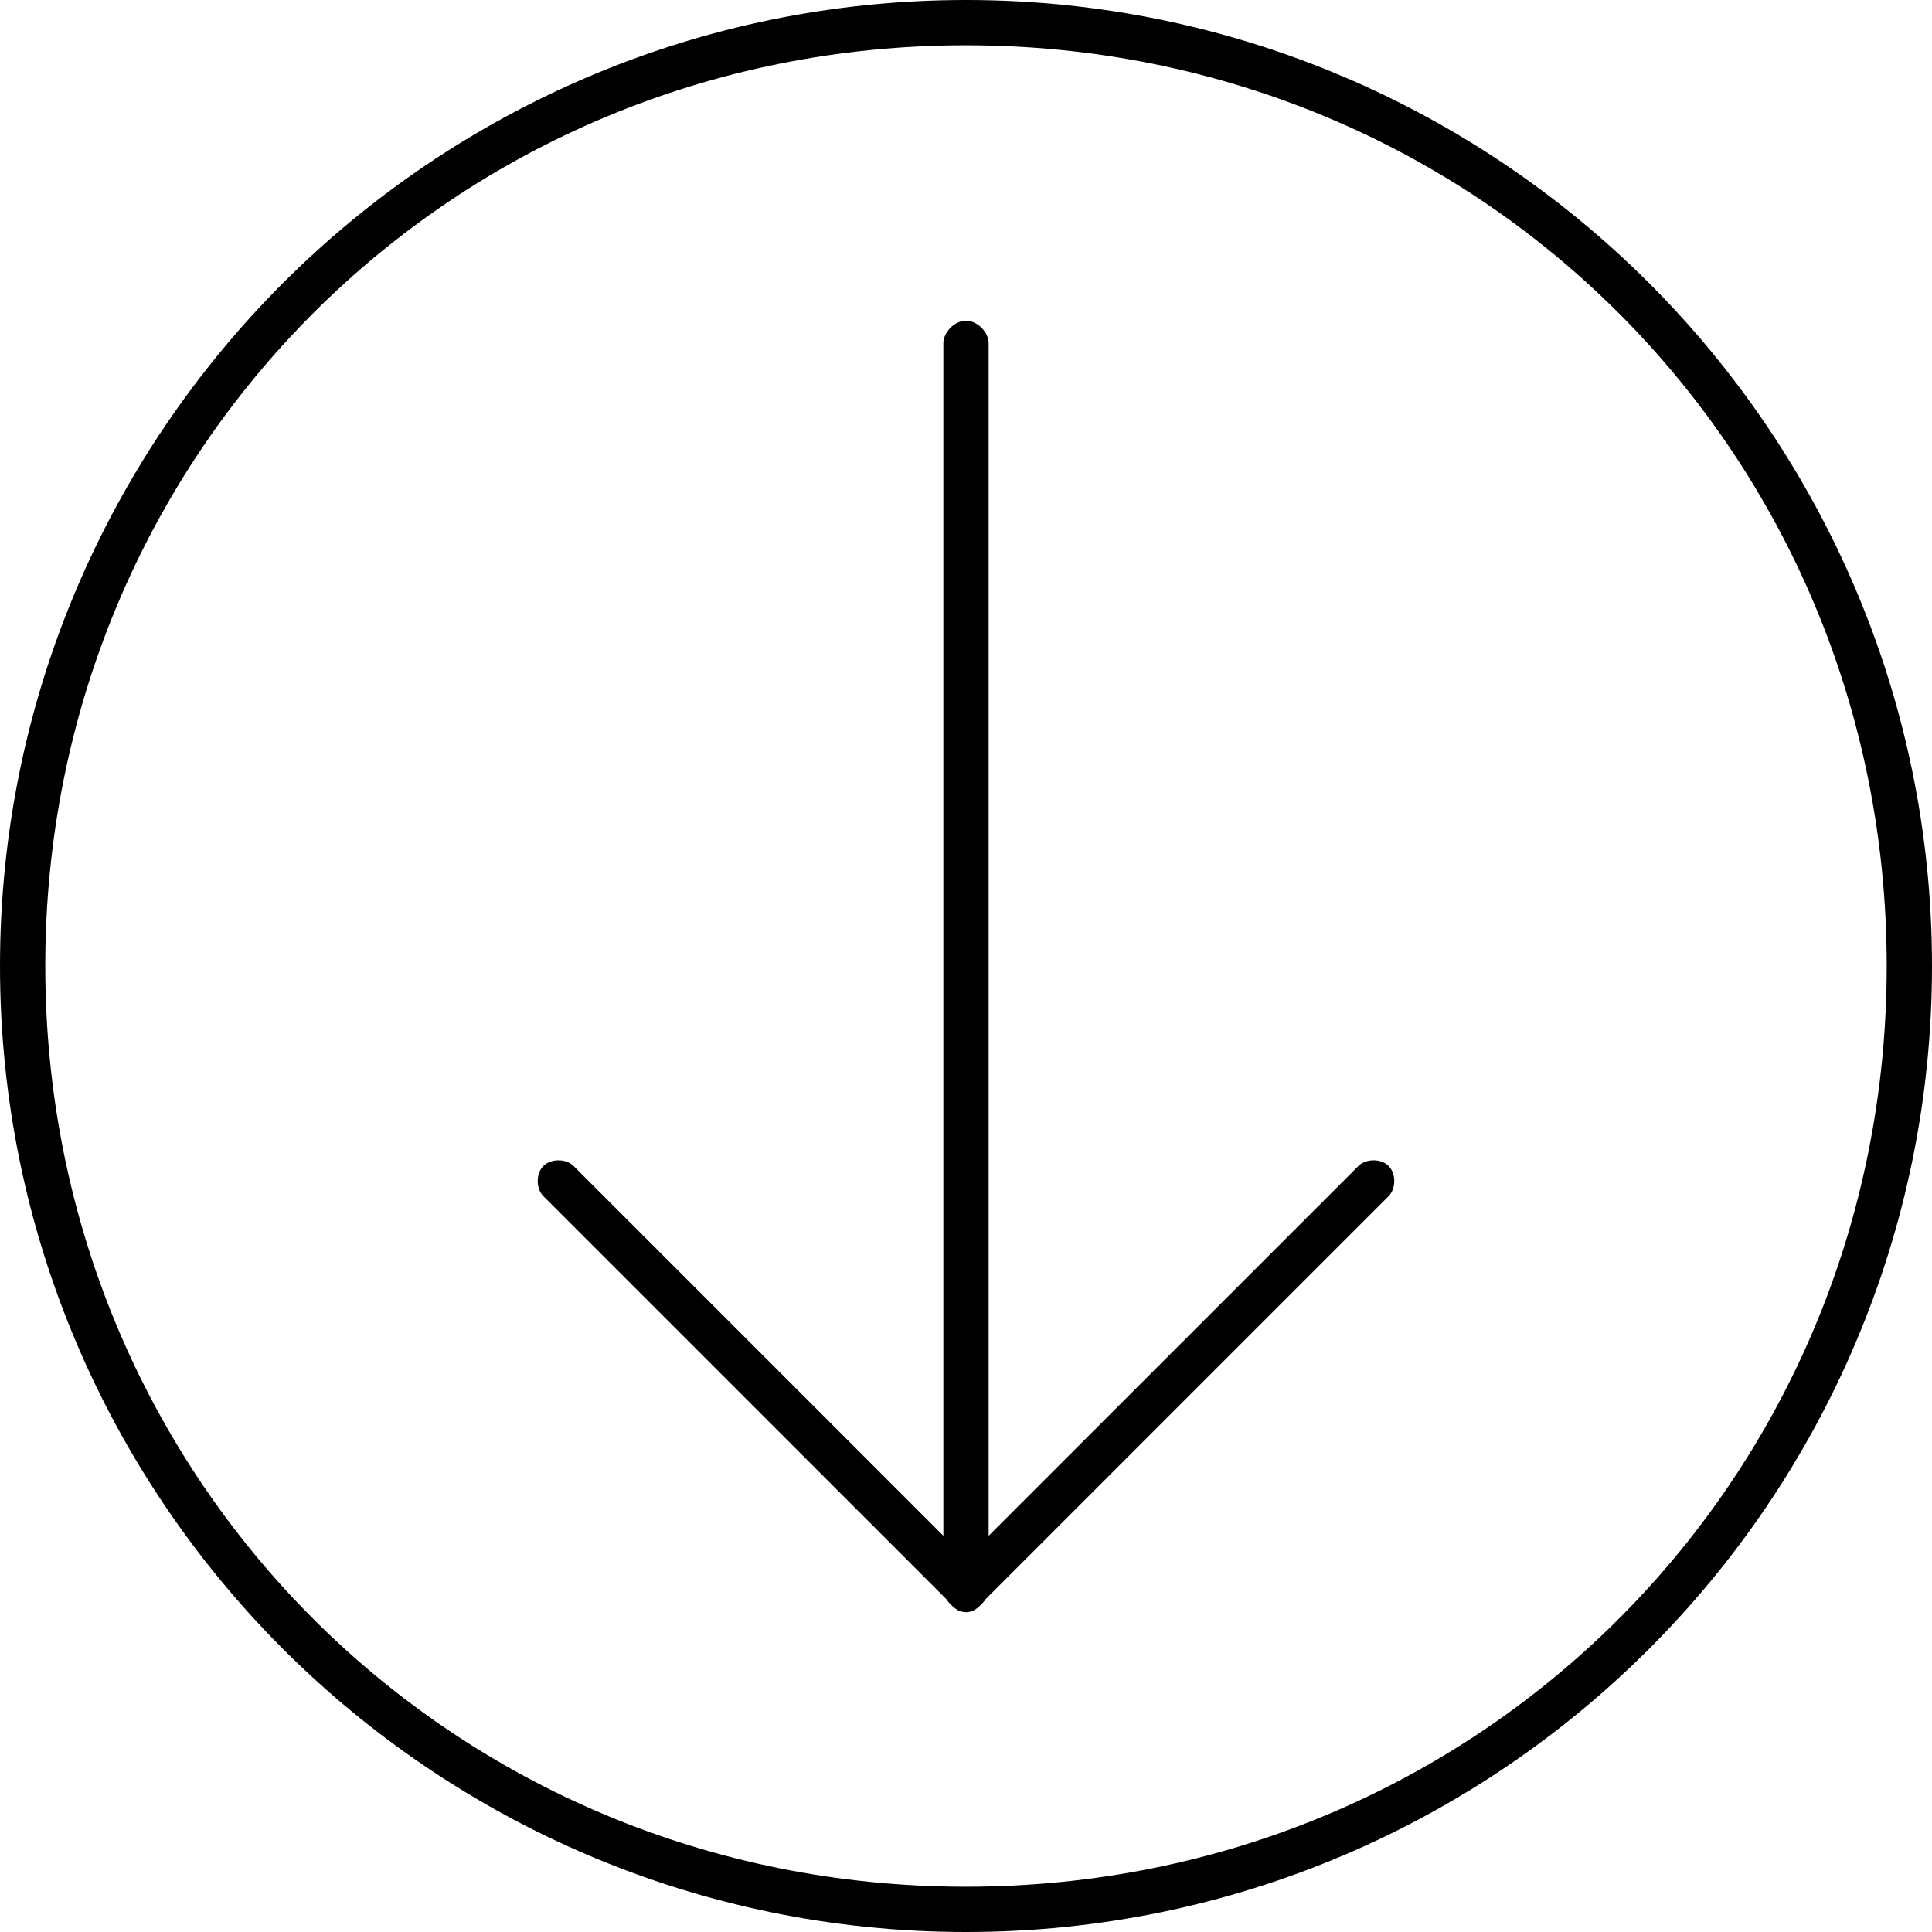
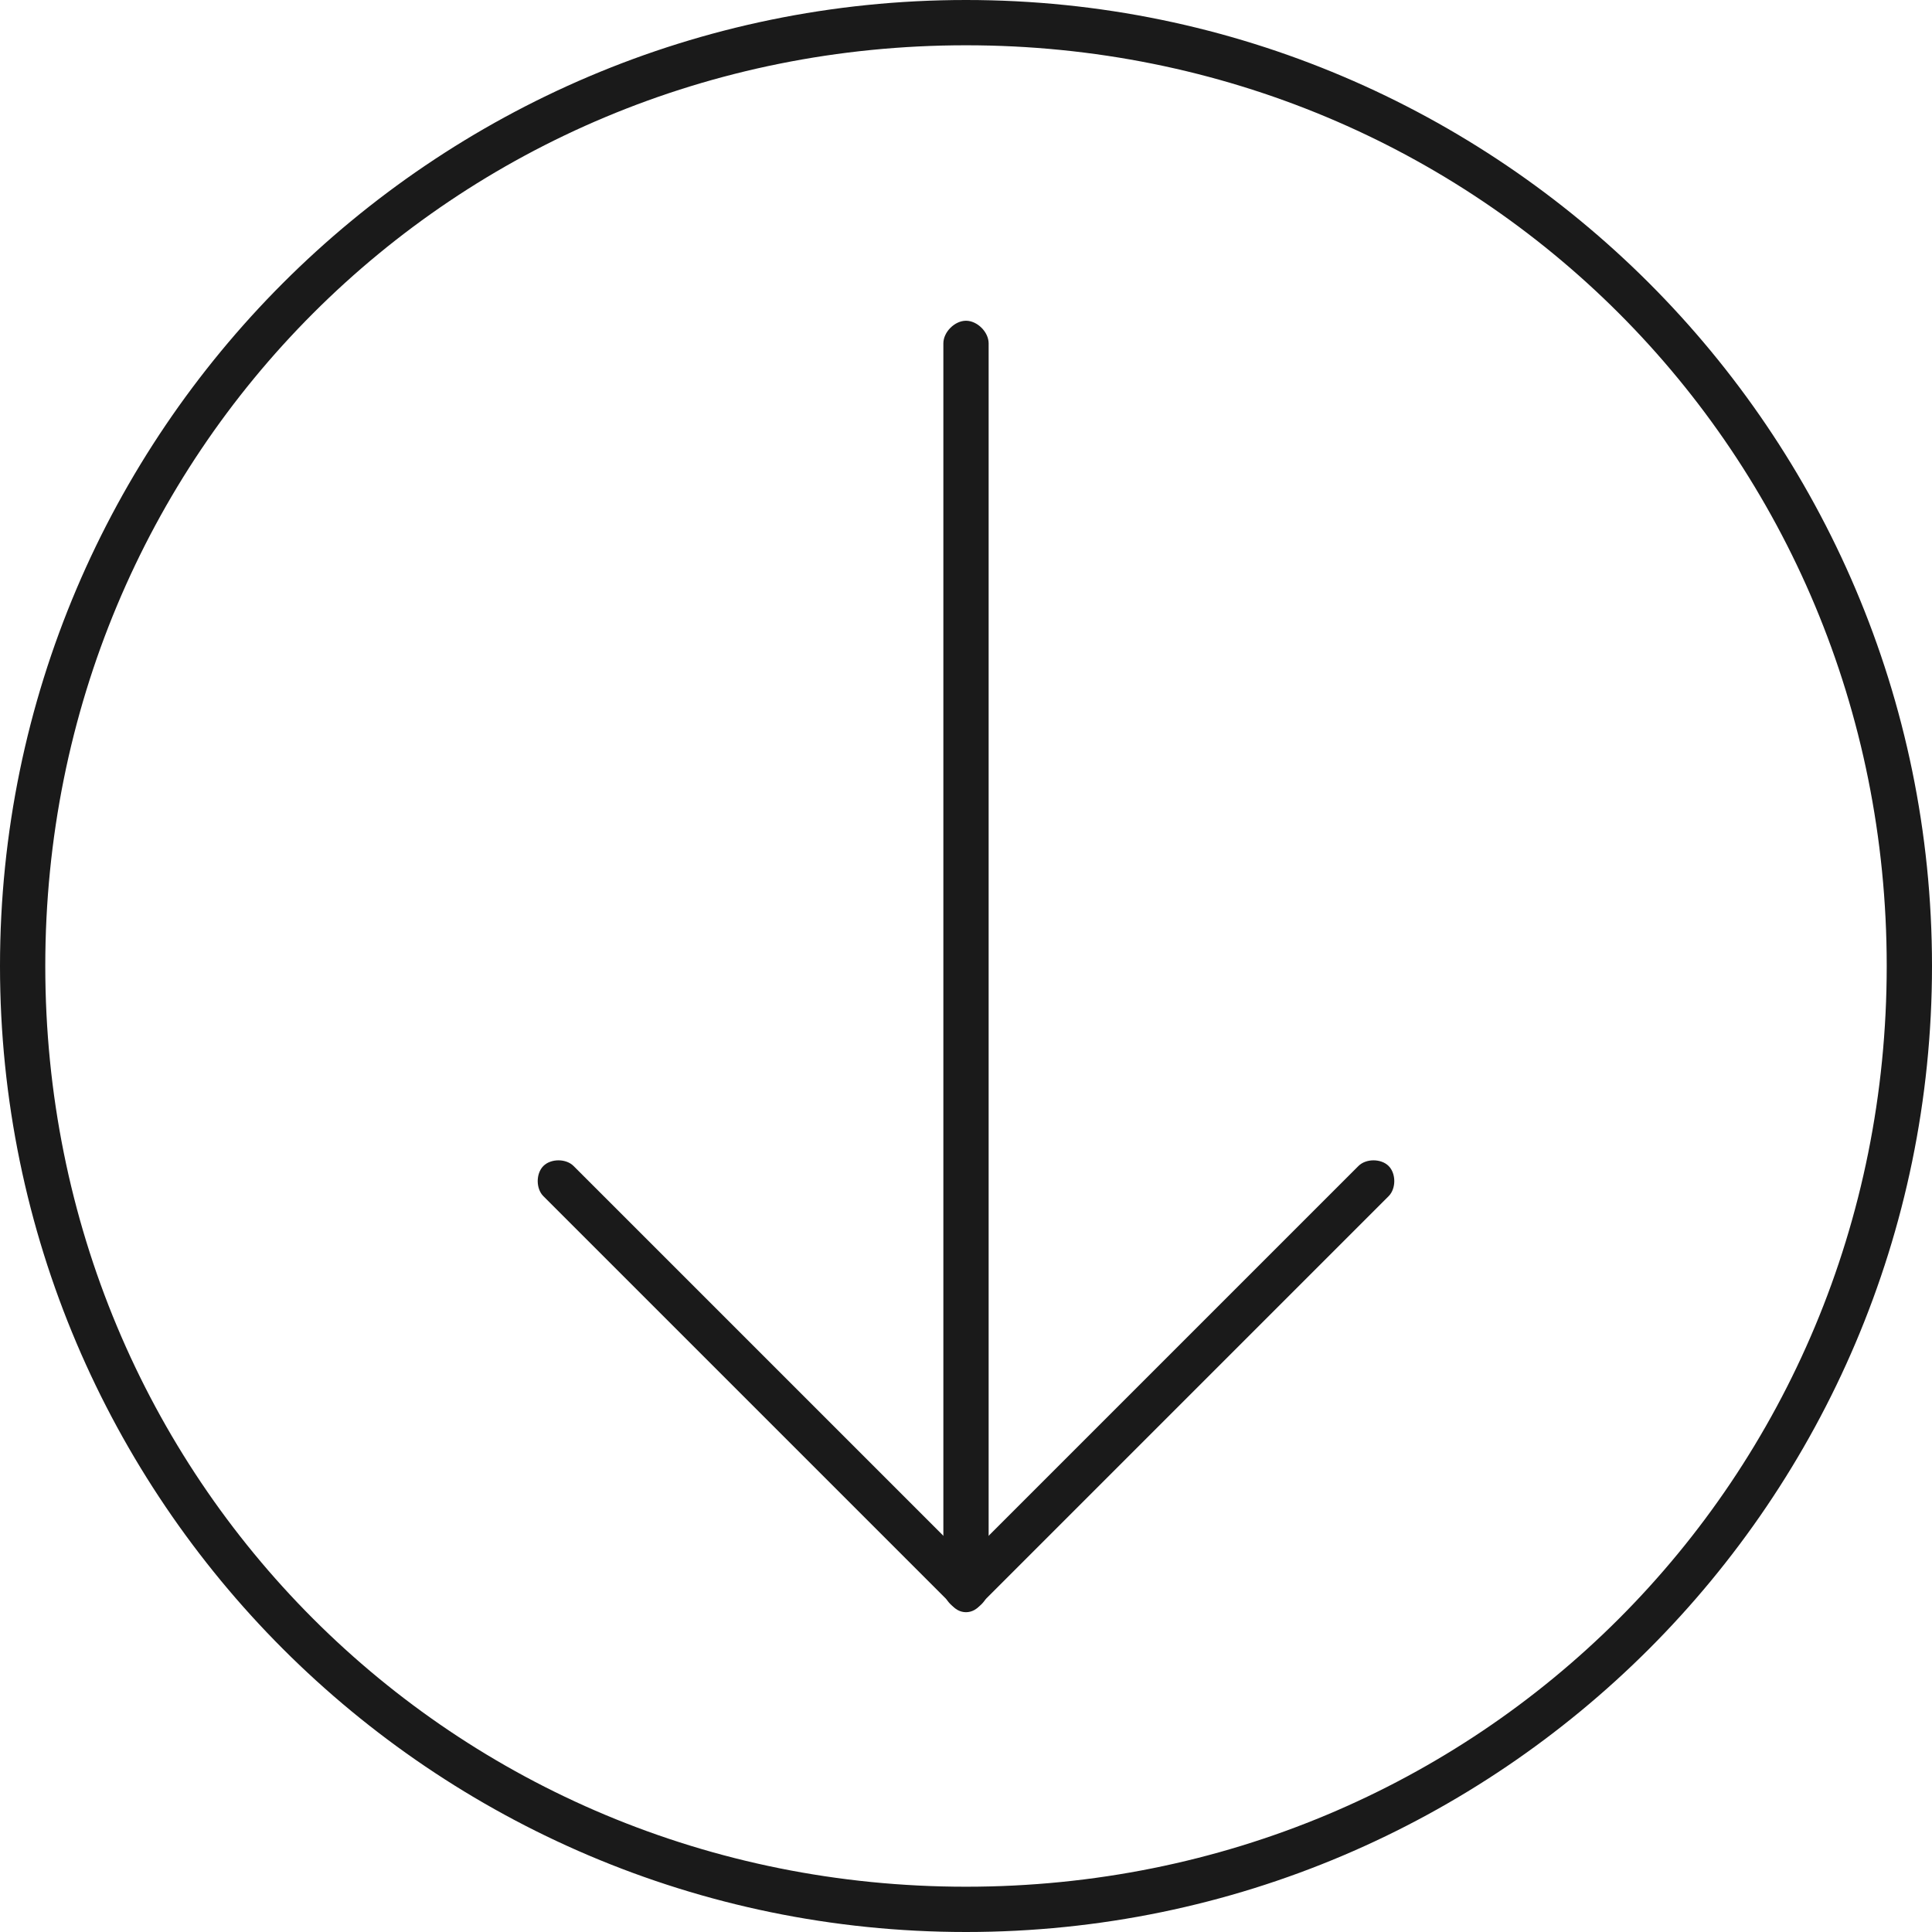
- <svg xmlns="http://www.w3.org/2000/svg" fill="#1a1a1a" viewBox="0 0 512 512" style="shape-rendering:geometricPrecision; text-rendering:geometricPrecision; image-rendering:optimizeQuality; fill-rule:evenodd; clip-rule:evenodd" version="1.1" xml:space="preserve" stroke="#1a1a1a" stroke-width="0.005">
+ <svg xmlns="http://www.w3.org/2000/svg" fill="#1a1a1a" viewBox="0 0 512 512" style="shape-rendering:geometricPrecision; text-rendering:geometricPrecision; image-rendering:optimizeQuality; fillRule:evenodd; clipRule:evenodd" version="1.1" xml:space="preserve" stroke="#1a1a1a" stroke-width="0.005">
  <g id="SVGRepo_bgCarrier" stroke-width="0" />
  <g id="SVGRepo_tracerCarrier" stroke-linecap="round" stroke-linejoin="round" />
  <g id="SVGRepo_iconCarrier">
    <defs>
-       <style type="text/css">  .fil0 {fill:black;fill-rule:nonzero}  </style>
+       <style type="text/css">  .fil0 {fill:black;fillRule:nonzero}  </style>
    </defs>
    <g id="Layer_x0020_4">
-       <path class="fil0" d="M0 256c0,-71 29,-135 75,-181 46,-46 110,-75 181,-75 71,0 135,29 181,75 46,46 75,110 75,181 0,71 -29,135 -75,181 -46,46 -110,75 -181,75 -71,0 -135,-29 -181,-75 -46,-46 -75,-110 -75,-181zm83 -173c-44,44 -71,105 -71,173 0,68 27,129 71,173 44,44 105,71 173,71 68,0 129,-27 173,-71 44,-44 71,-105 71,-173 0,-68 -27,-129 -71,-173 -44,-44 -105,-71 -173,-71 -68,0 -129,27 -173,71z" id="Curve_x0020_12" />
-       <path class="fil0" d="M360 309c2,-2 6,-2 8,0 2,2 2,6 0,8l-108 108c-2,3 -6,3 -8,0l-108 -108c-2,-2 -2,-6 0,-8 2,-2 6,-2 8,0l104 104 104 -104z" id="Curve_x0020_11" />
-       <path class="fil0" d="M262 421c0,3 -3,6 -6,6 -3,0 -6,-3 -6,-6l0 -330c0,-3 3,-6 6,-6 3,0 6,3 6,6l0 330z" id="Curve_x0020_10" />
+       <path className="fil0" d="M0 256c0,-71 29,-135 75,-181 46,-46 110,-75 181,-75 71,0 135,29 181,75 46,46 75,110 75,181 0,71 -29,135 -75,181 -46,46 -110,75 -181,75 -71,0 -135,-29 -181,-75 -46,-46 -75,-110 -75,-181zm83 -173c-44,44 -71,105 -71,173 0,68 27,129 71,173 44,44 105,71 173,71 68,0 129,-27 173,-71 44,-44 71,-105 71,-173 0,-68 -27,-129 -71,-173 -44,-44 -105,-71 -173,-71 -68,0 -129,27 -173,71z" id="Curve_x0020_12" />
+       <path className="fil0" d="M360 309c2,-2 6,-2 8,0 2,2 2,6 0,8l-108 108c-2,3 -6,3 -8,0l-108 -108c-2,-2 -2,-6 0,-8 2,-2 6,-2 8,0l104 104 104 -104z" id="Curve_x0020_11" />
+       <path className="fil0" d="M262 421c0,3 -3,6 -6,6 -3,0 -6,-3 -6,-6l0 -330c0,-3 3,-6 6,-6 3,0 6,3 6,6l0 330z" id="Curve_x0020_10" />
    </g>
  </g>
</svg>
